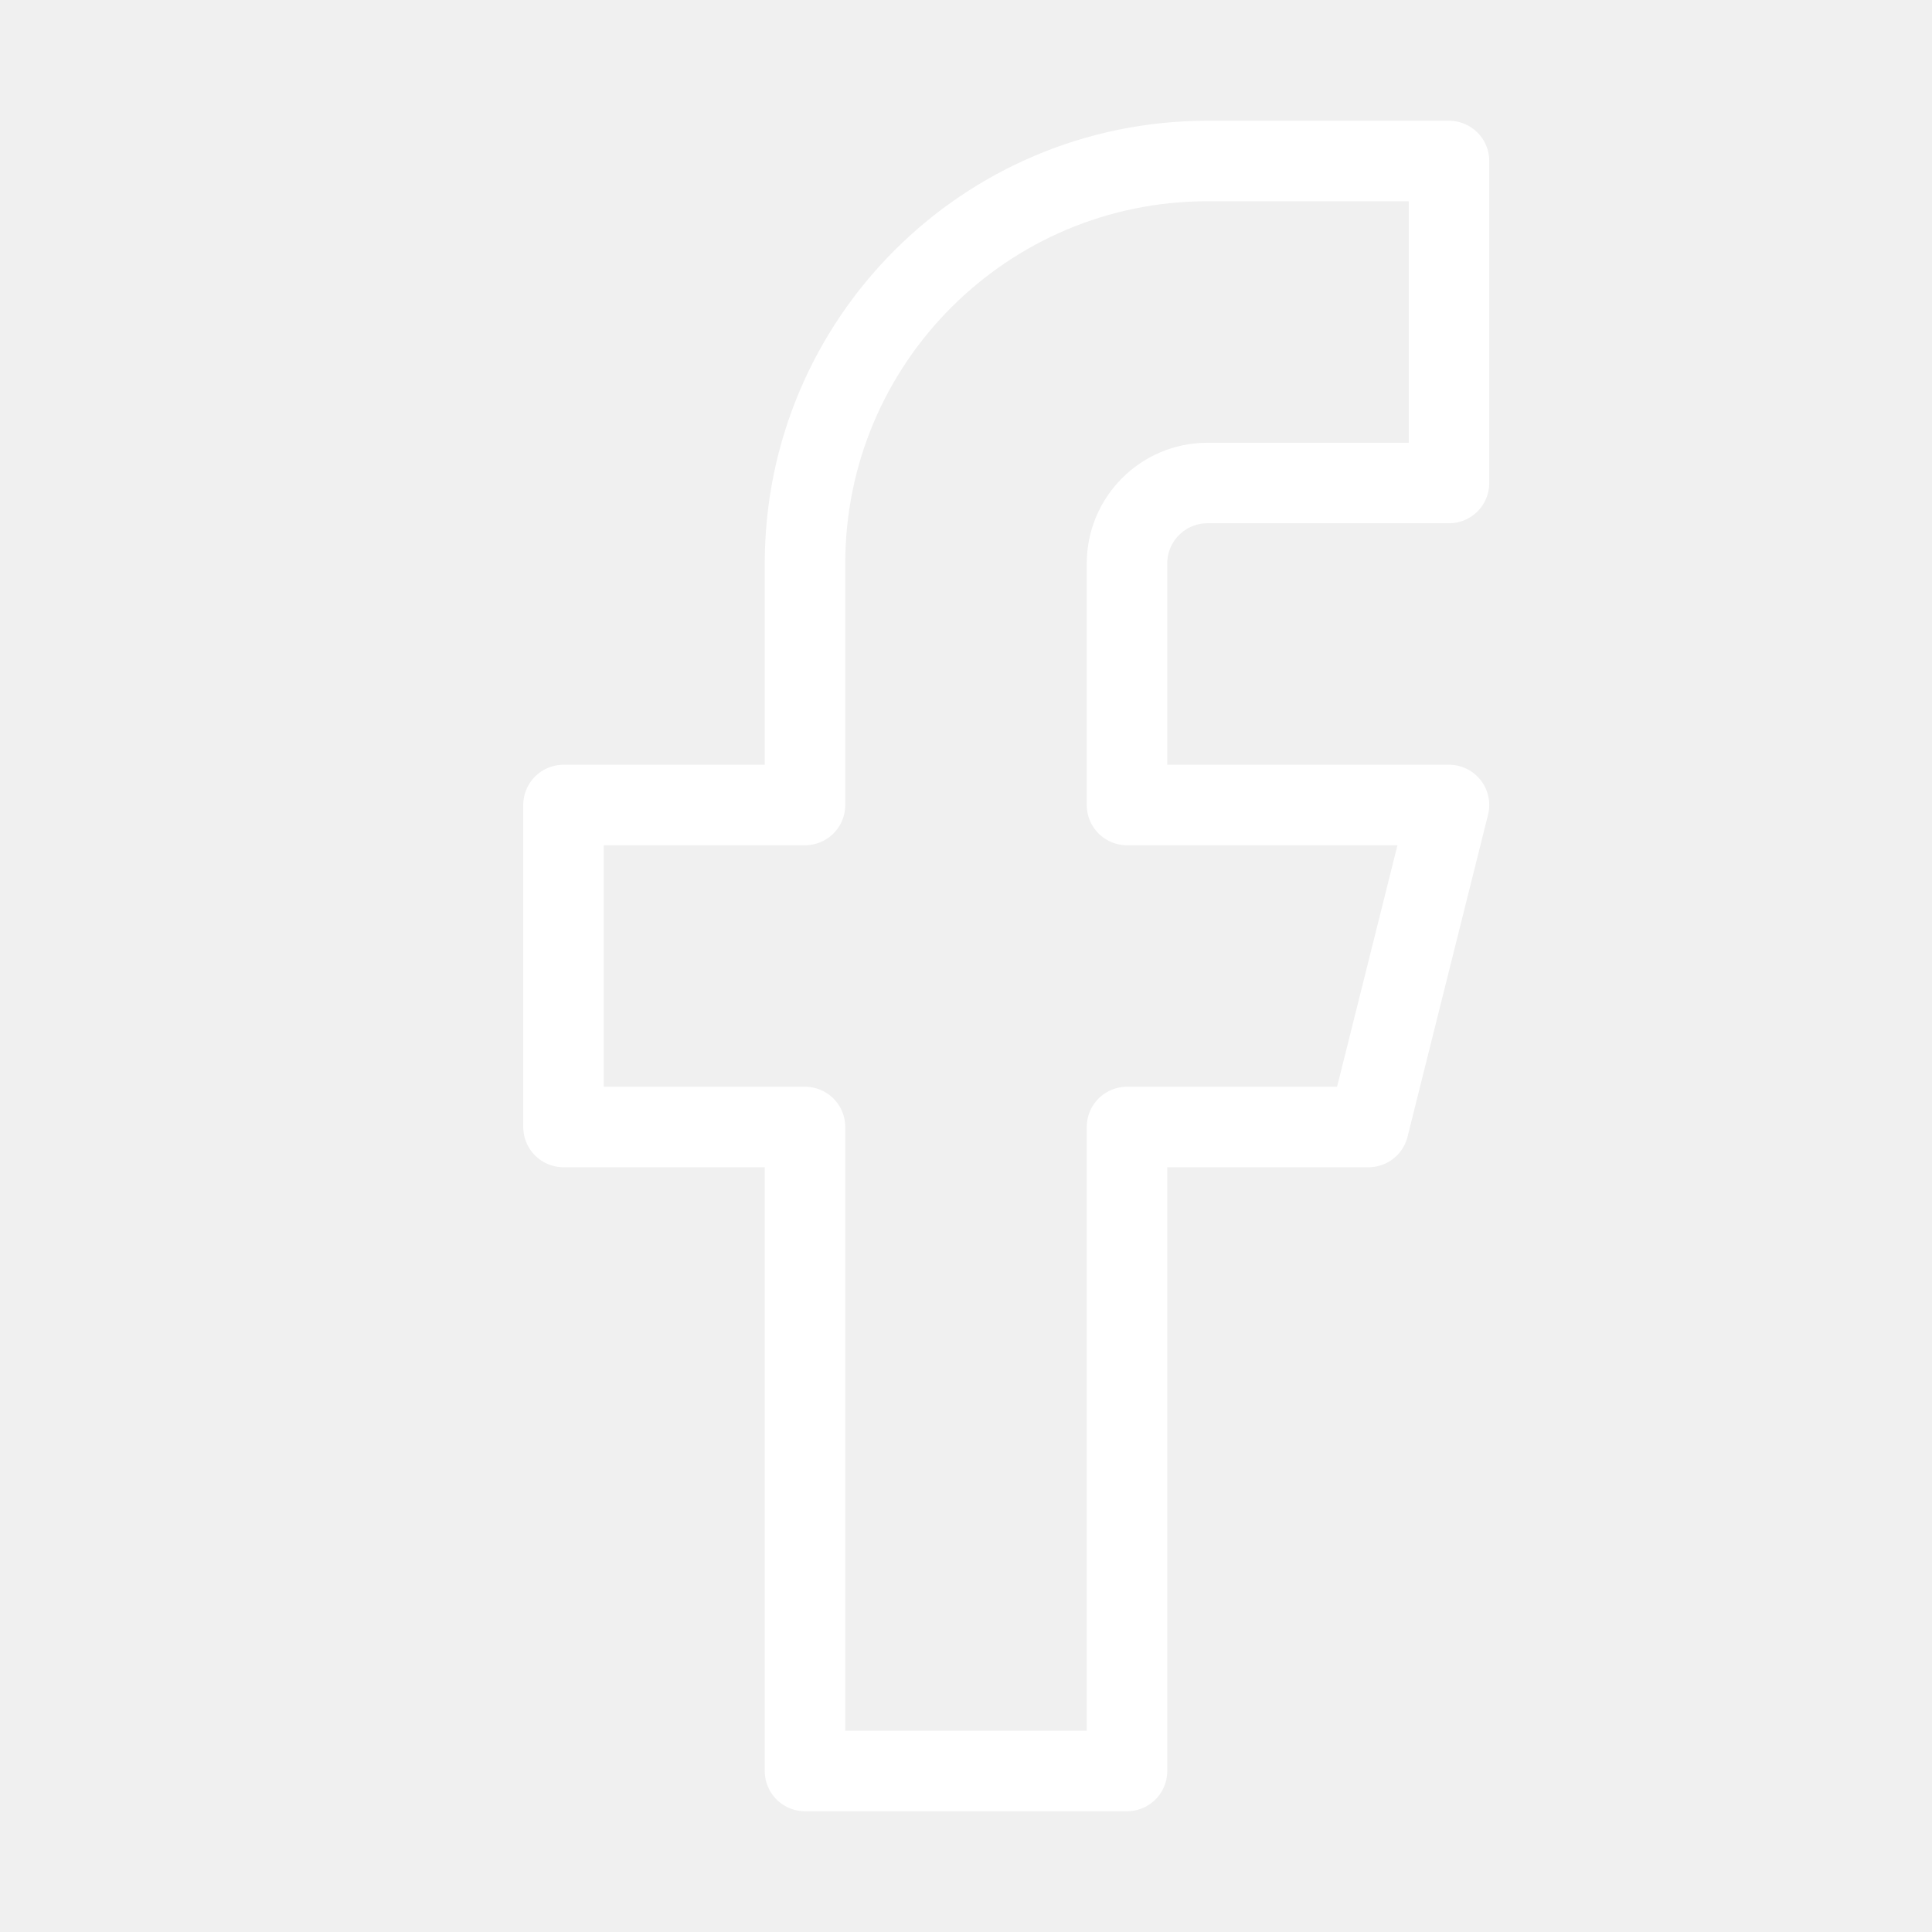
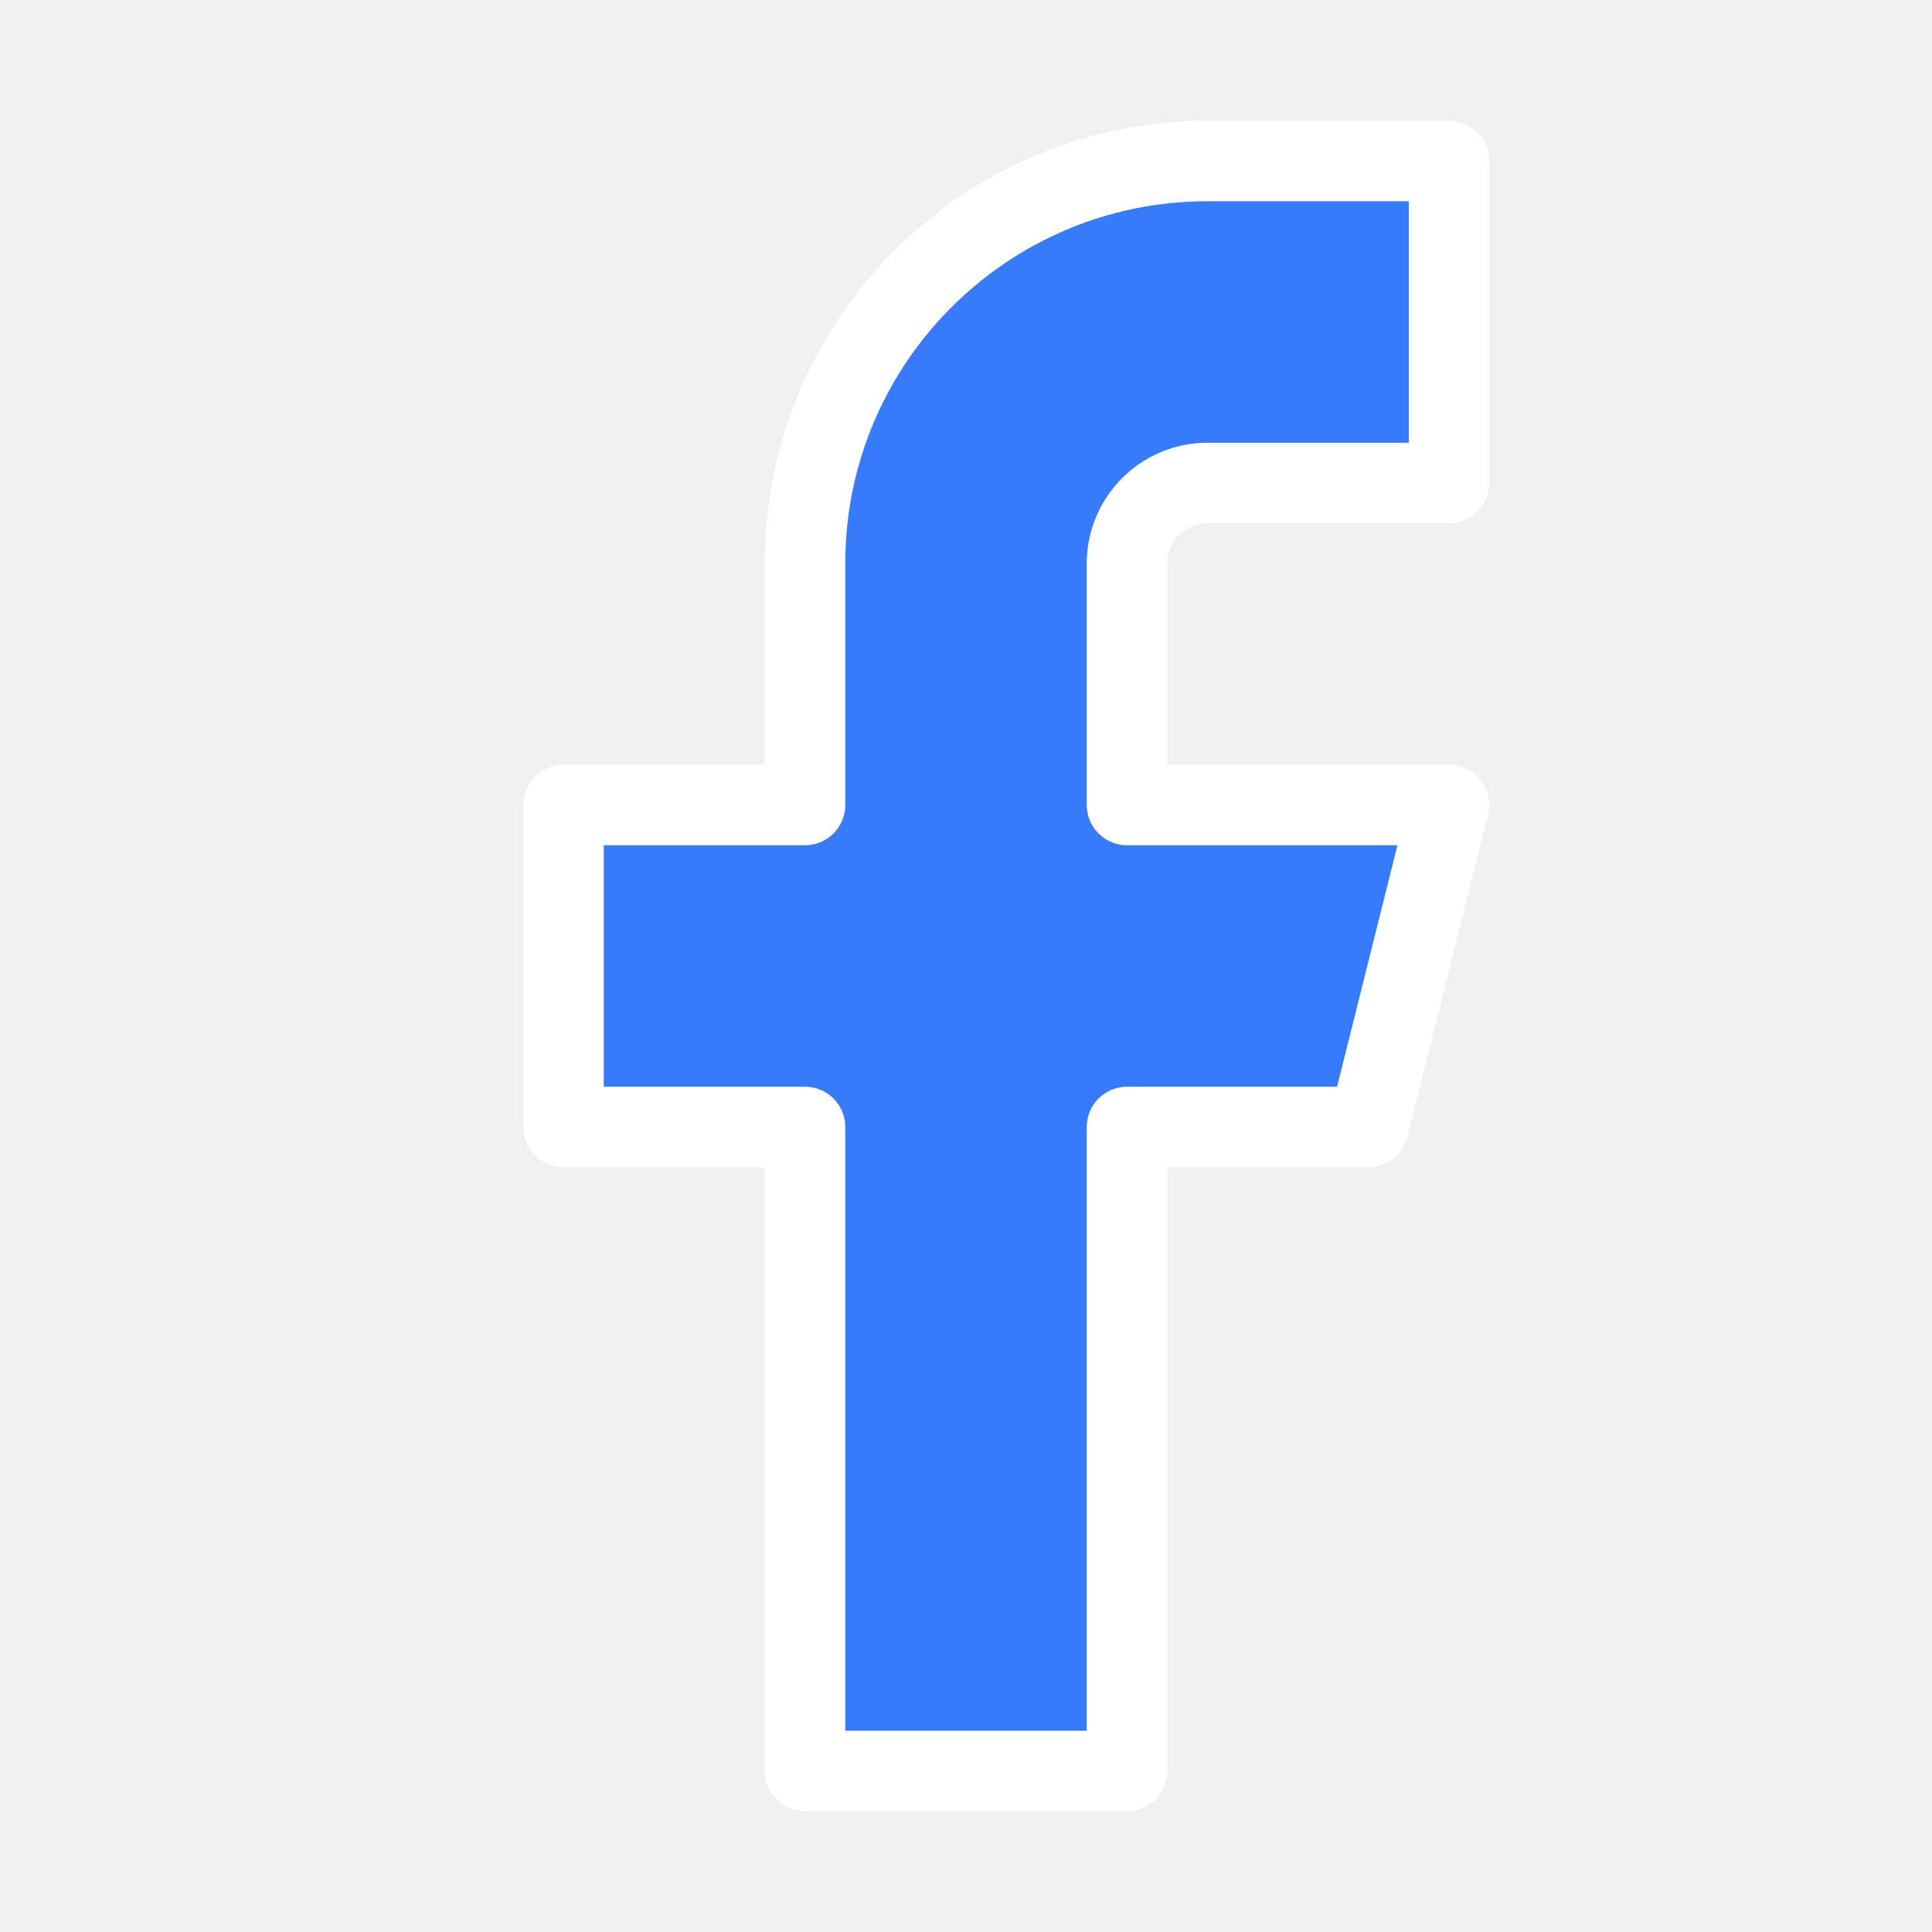
- <svg xmlns="http://www.w3.org/2000/svg" width="20" height="20" viewBox="0 0 24 24" fill="none" stroke="#ffffff" stroke-width="1" stroke-linecap="round" stroke-linejoin="round" class="lucide lucide-facebook">
+ <svg xmlns="http://www.w3.org/2000/svg" width="20" height="20" viewBox="0 0 24 24" fill="#377bfa" stroke="#ffffff" stroke-width="1" stroke-linecap="round" stroke-linejoin="round" class="lucide lucide-facebook">
  <path d="M18 2h-3a5 5 0 0 0-5 5v3H7v4h3v8h4v-8h3l1-4h-4V7a1 1 0 0 1 1-1h3z" />
</svg>
